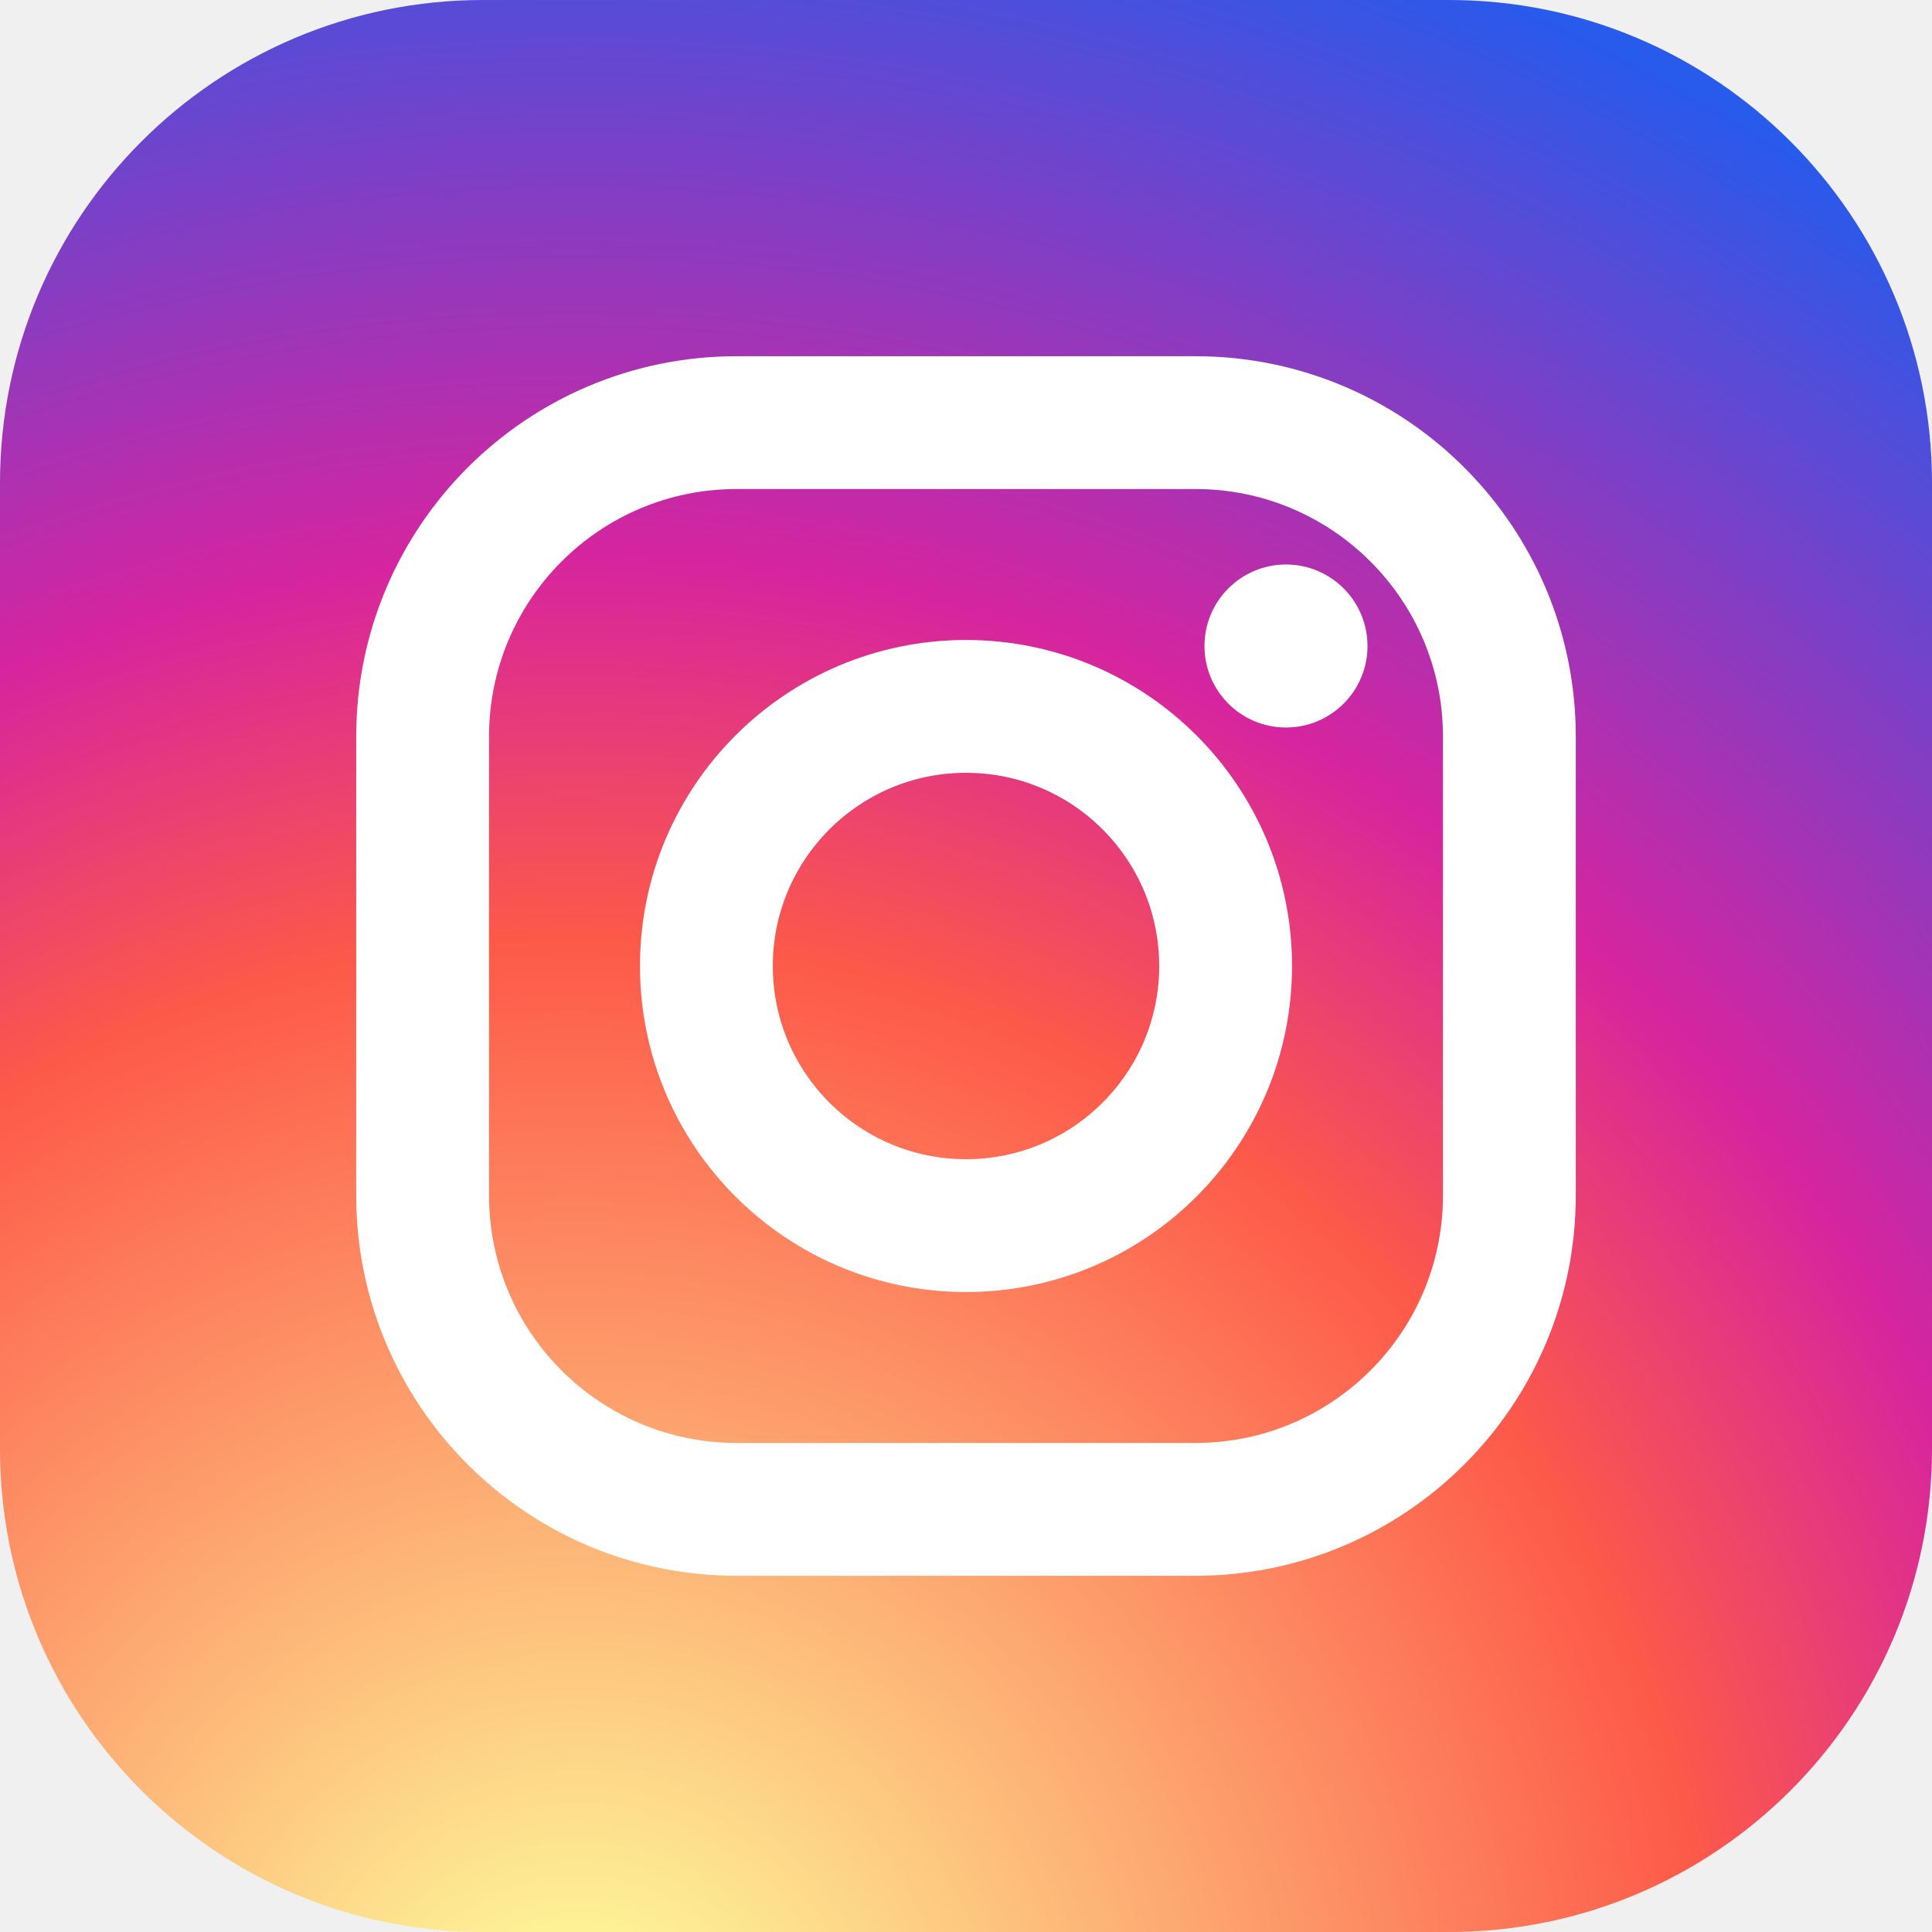
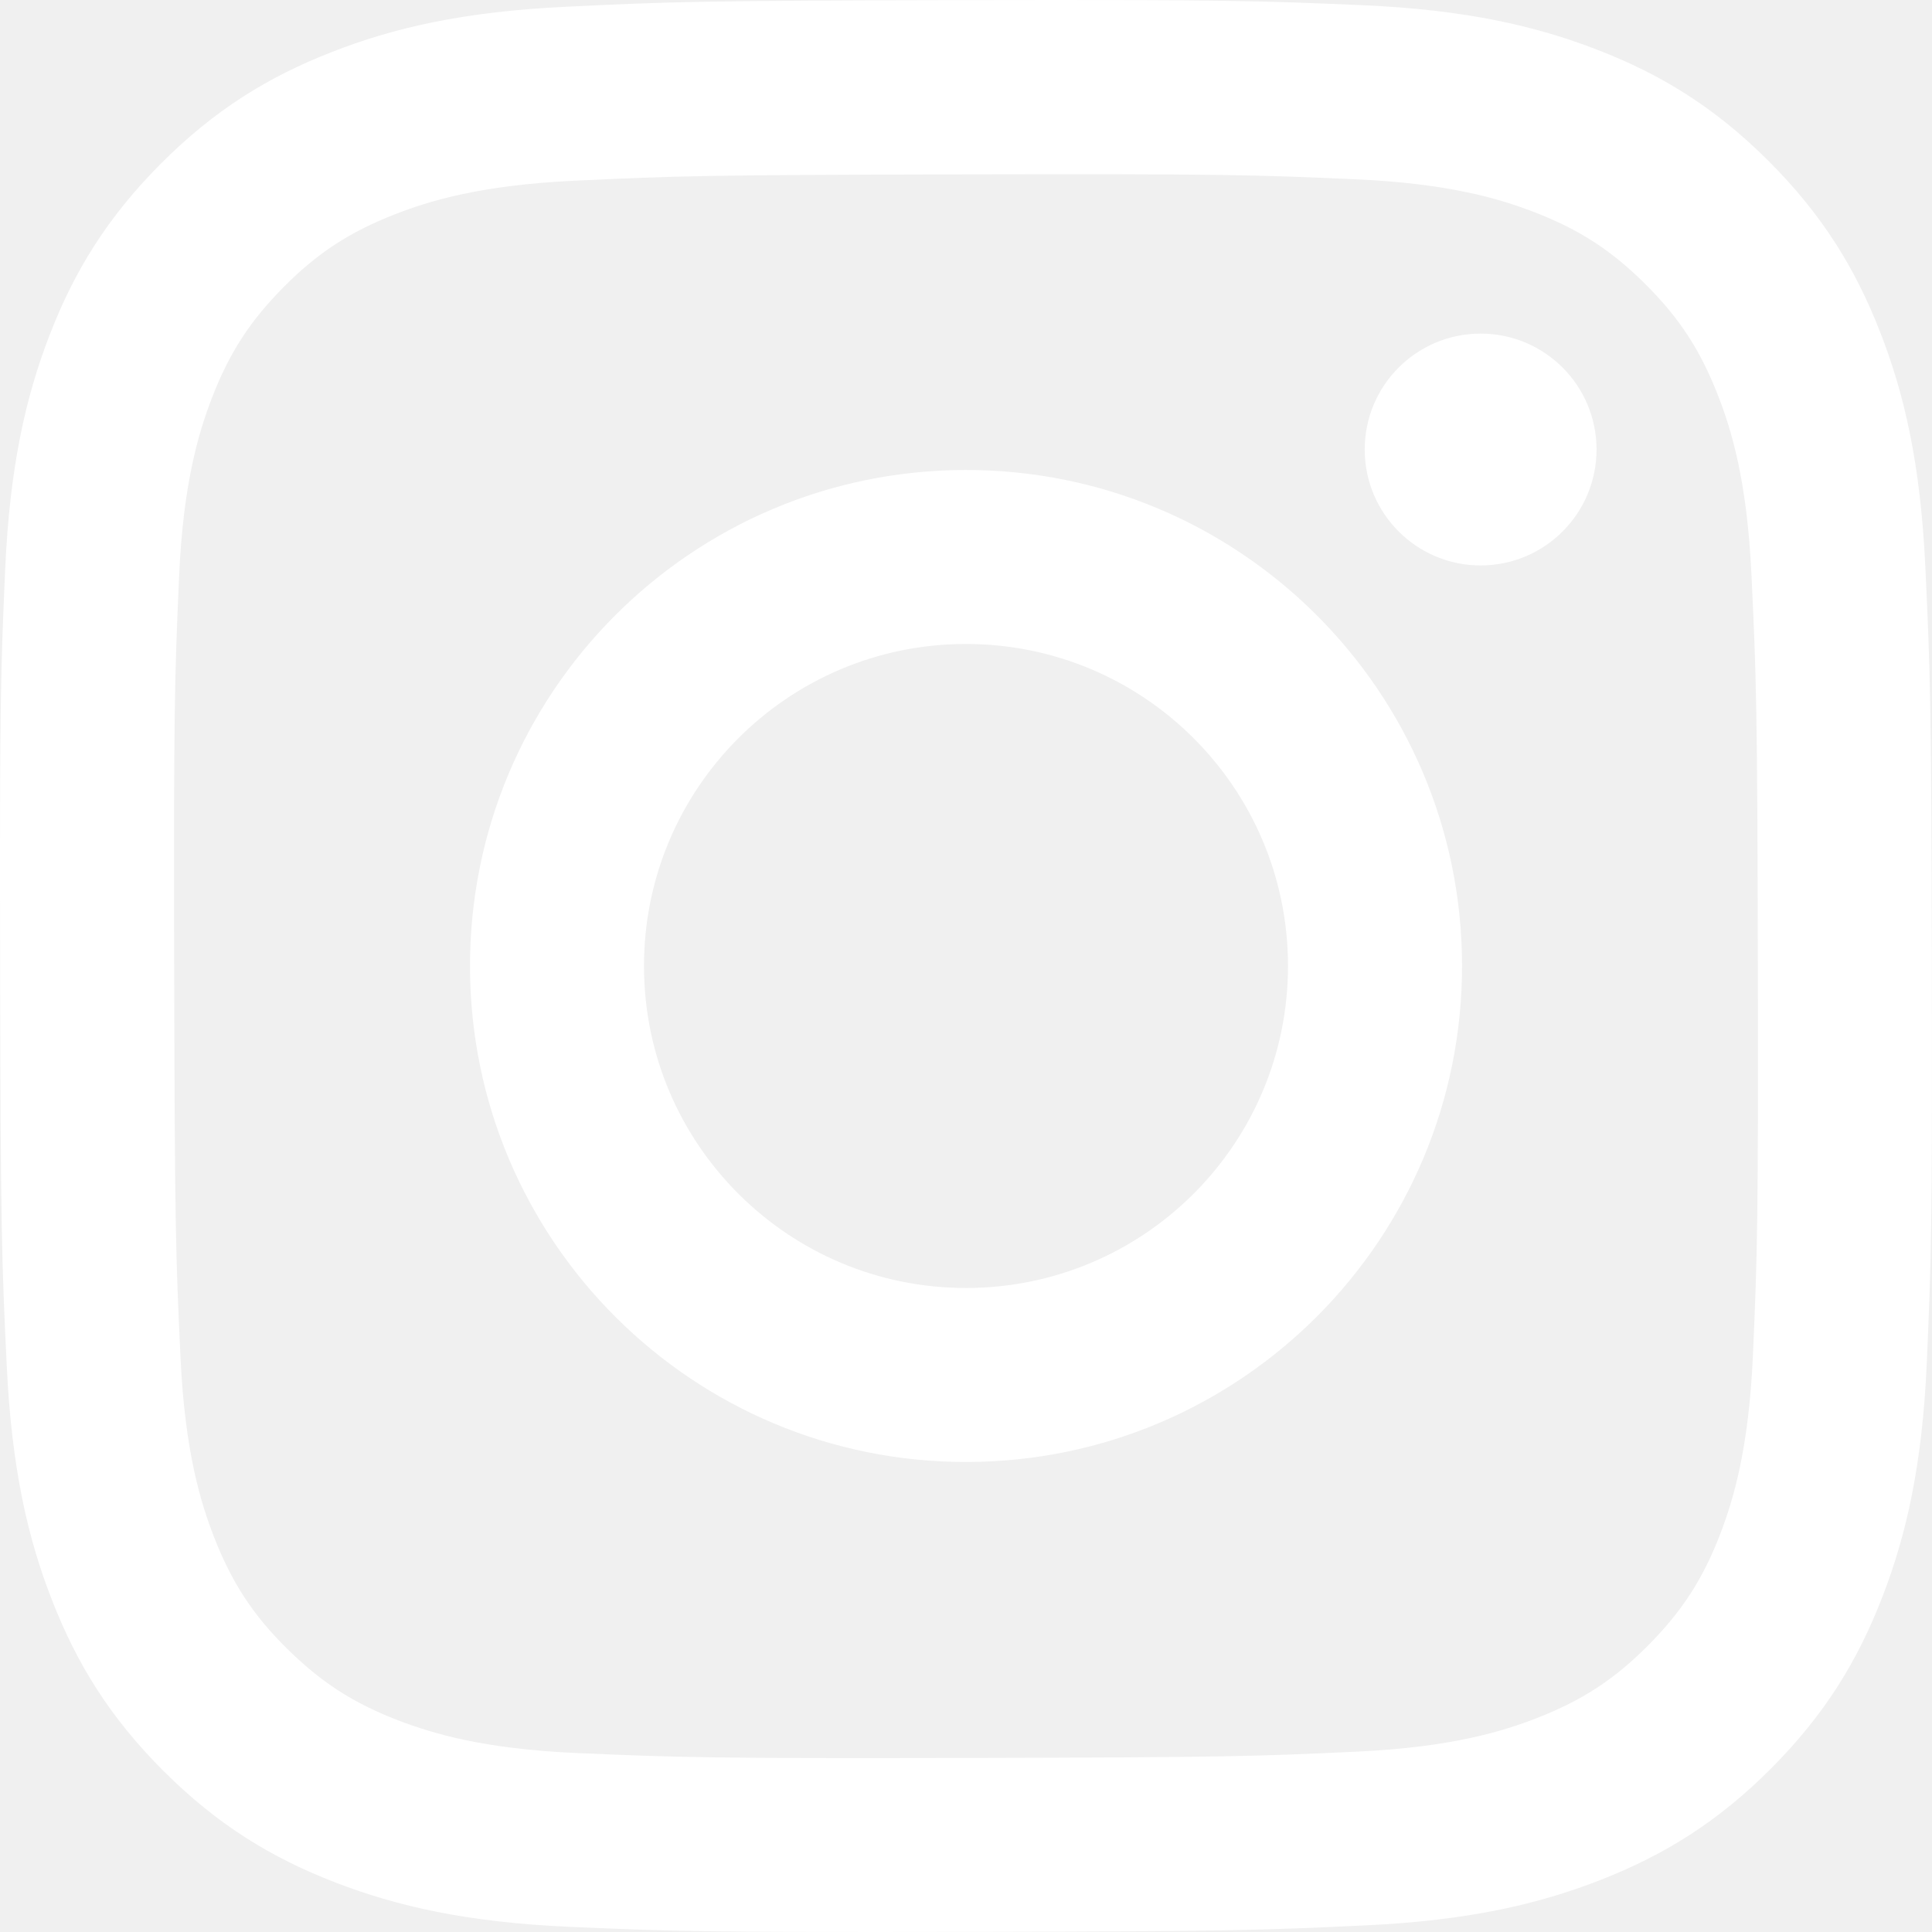
- <svg xmlns="http://www.w3.org/2000/svg" viewBox="0 0 32 32" width="32" height="32">
+ <svg xmlns="http://www.w3.org/2000/svg" id="Layer_1" data-name="Layer 1" viewBox="0 0 1000 1000">
  <defs>
-     <radialGradient id="ig" cx="0.3" cy="1.07" r="1.3">
-       <stop offset="0" stop-color="#fdf497" />
-       <stop offset="0.05" stop-color="#fdf497" />
-       <stop offset="0.45" stop-color="#fd5949" />
-       <stop offset="0.6" stop-color="#d6249f" />
-       <stop offset="0.9" stop-color="#285AEB" />
-     </radialGradient>
+     <style>.cls-1{fill:#fff;}</style>
  </defs>
-   <rect width="32" height="32" rx="8" fill="url(#ig)" />
-   <rect x="7" y="7" width="18" height="18" rx="5.2" fill="none" stroke="#fff" stroke-width="2.2" />
-   <circle cx="16" cy="16" r="4.3" fill="none" stroke="#fff" stroke-width="2.2" />
-   <circle cx="21.3" cy="10.7" r="1.35" fill="#fff" />
+   <path class="cls-1" d="M295.42,6c-53.2,2.51-89.53,11-121.29,23.48-32.87,12.81-60.73,30-88.45,57.82S40.89,143,28.17,175.92c-12.31,31.83-20.65,68.19-23,121.42S2.3,367.68,2.56,503.46,3.42,656.26,6,709.6c2.54,53.19,11,89.51,23.48,121.28,12.83,32.87,30,60.72,57.83,88.45S143,964.09,176,976.83c31.8,12.29,68.17,20.67,121.39,23s70.35,2.87,206.09,2.61,152.83-.86,206.16-3.39S799.1,988,830.88,975.58c32.87-12.86,60.74-30,88.45-57.84S964.1,862,976.81,829.06c12.32-31.8,20.69-68.17,23-121.35,2.33-53.37,2.88-70.41,2.62-206.17s-.87-152.78-3.4-206.1-11-89.53-23.47-121.32c-12.85-32.87-30-60.7-57.82-88.45S862,40.87,829.07,28.19c-31.82-12.31-68.17-20.7-121.39-23S637.33,2.3,501.54,2.56,348.75,3.4,295.42,6m5.84,903.88c-48.75-2.12-75.22-10.22-92.86-17-23.36-9-40-19.88-57.58-37.29s-28.38-34.11-37.5-57.42c-6.85-17.64-15.1-44.08-17.38-92.83-2.48-52.69-3-68.51-3.29-202s.22-149.29,2.53-202c2.08-48.71,10.23-75.21,17-92.84,9-23.39,19.84-40,37.29-57.57s34.1-28.39,57.43-37.51c17.62-6.88,44.06-15.06,92.79-17.38,52.73-2.5,68.53-3,202-3.29s149.31.21,202.06,2.53c48.71,2.12,75.22,10.19,92.83,17,23.37,9,40,19.81,57.57,37.29s28.4,34.07,37.52,57.45c6.89,17.57,15.07,44,17.37,92.76,2.51,52.73,3.08,68.54,3.32,202s-.23,149.31-2.54,202c-2.13,48.75-10.21,75.23-17,92.89-9,23.35-19.85,40-37.31,57.56s-34.09,28.38-57.43,37.5c-17.6,6.87-44.07,15.07-92.76,17.39-52.73,2.48-68.53,3-202.05,3.29s-149.27-.25-202-2.53m407.6-674.61a60,60,0,1,0,59.88-60.1,60,60,0,0,0-59.88,60.1M245.77,503c.28,141.8,115.44,256.49,257.21,256.22S759.52,643.8,759.25,502,643.79,245.48,502,245.76,245.5,361.22,245.77,503m90.06-.18a166.67,166.67,0,1,1,167,166.34,166.65,166.65,0,0,1-167-166.34" transform="translate(-2.5 -2.5)" />
</svg>
